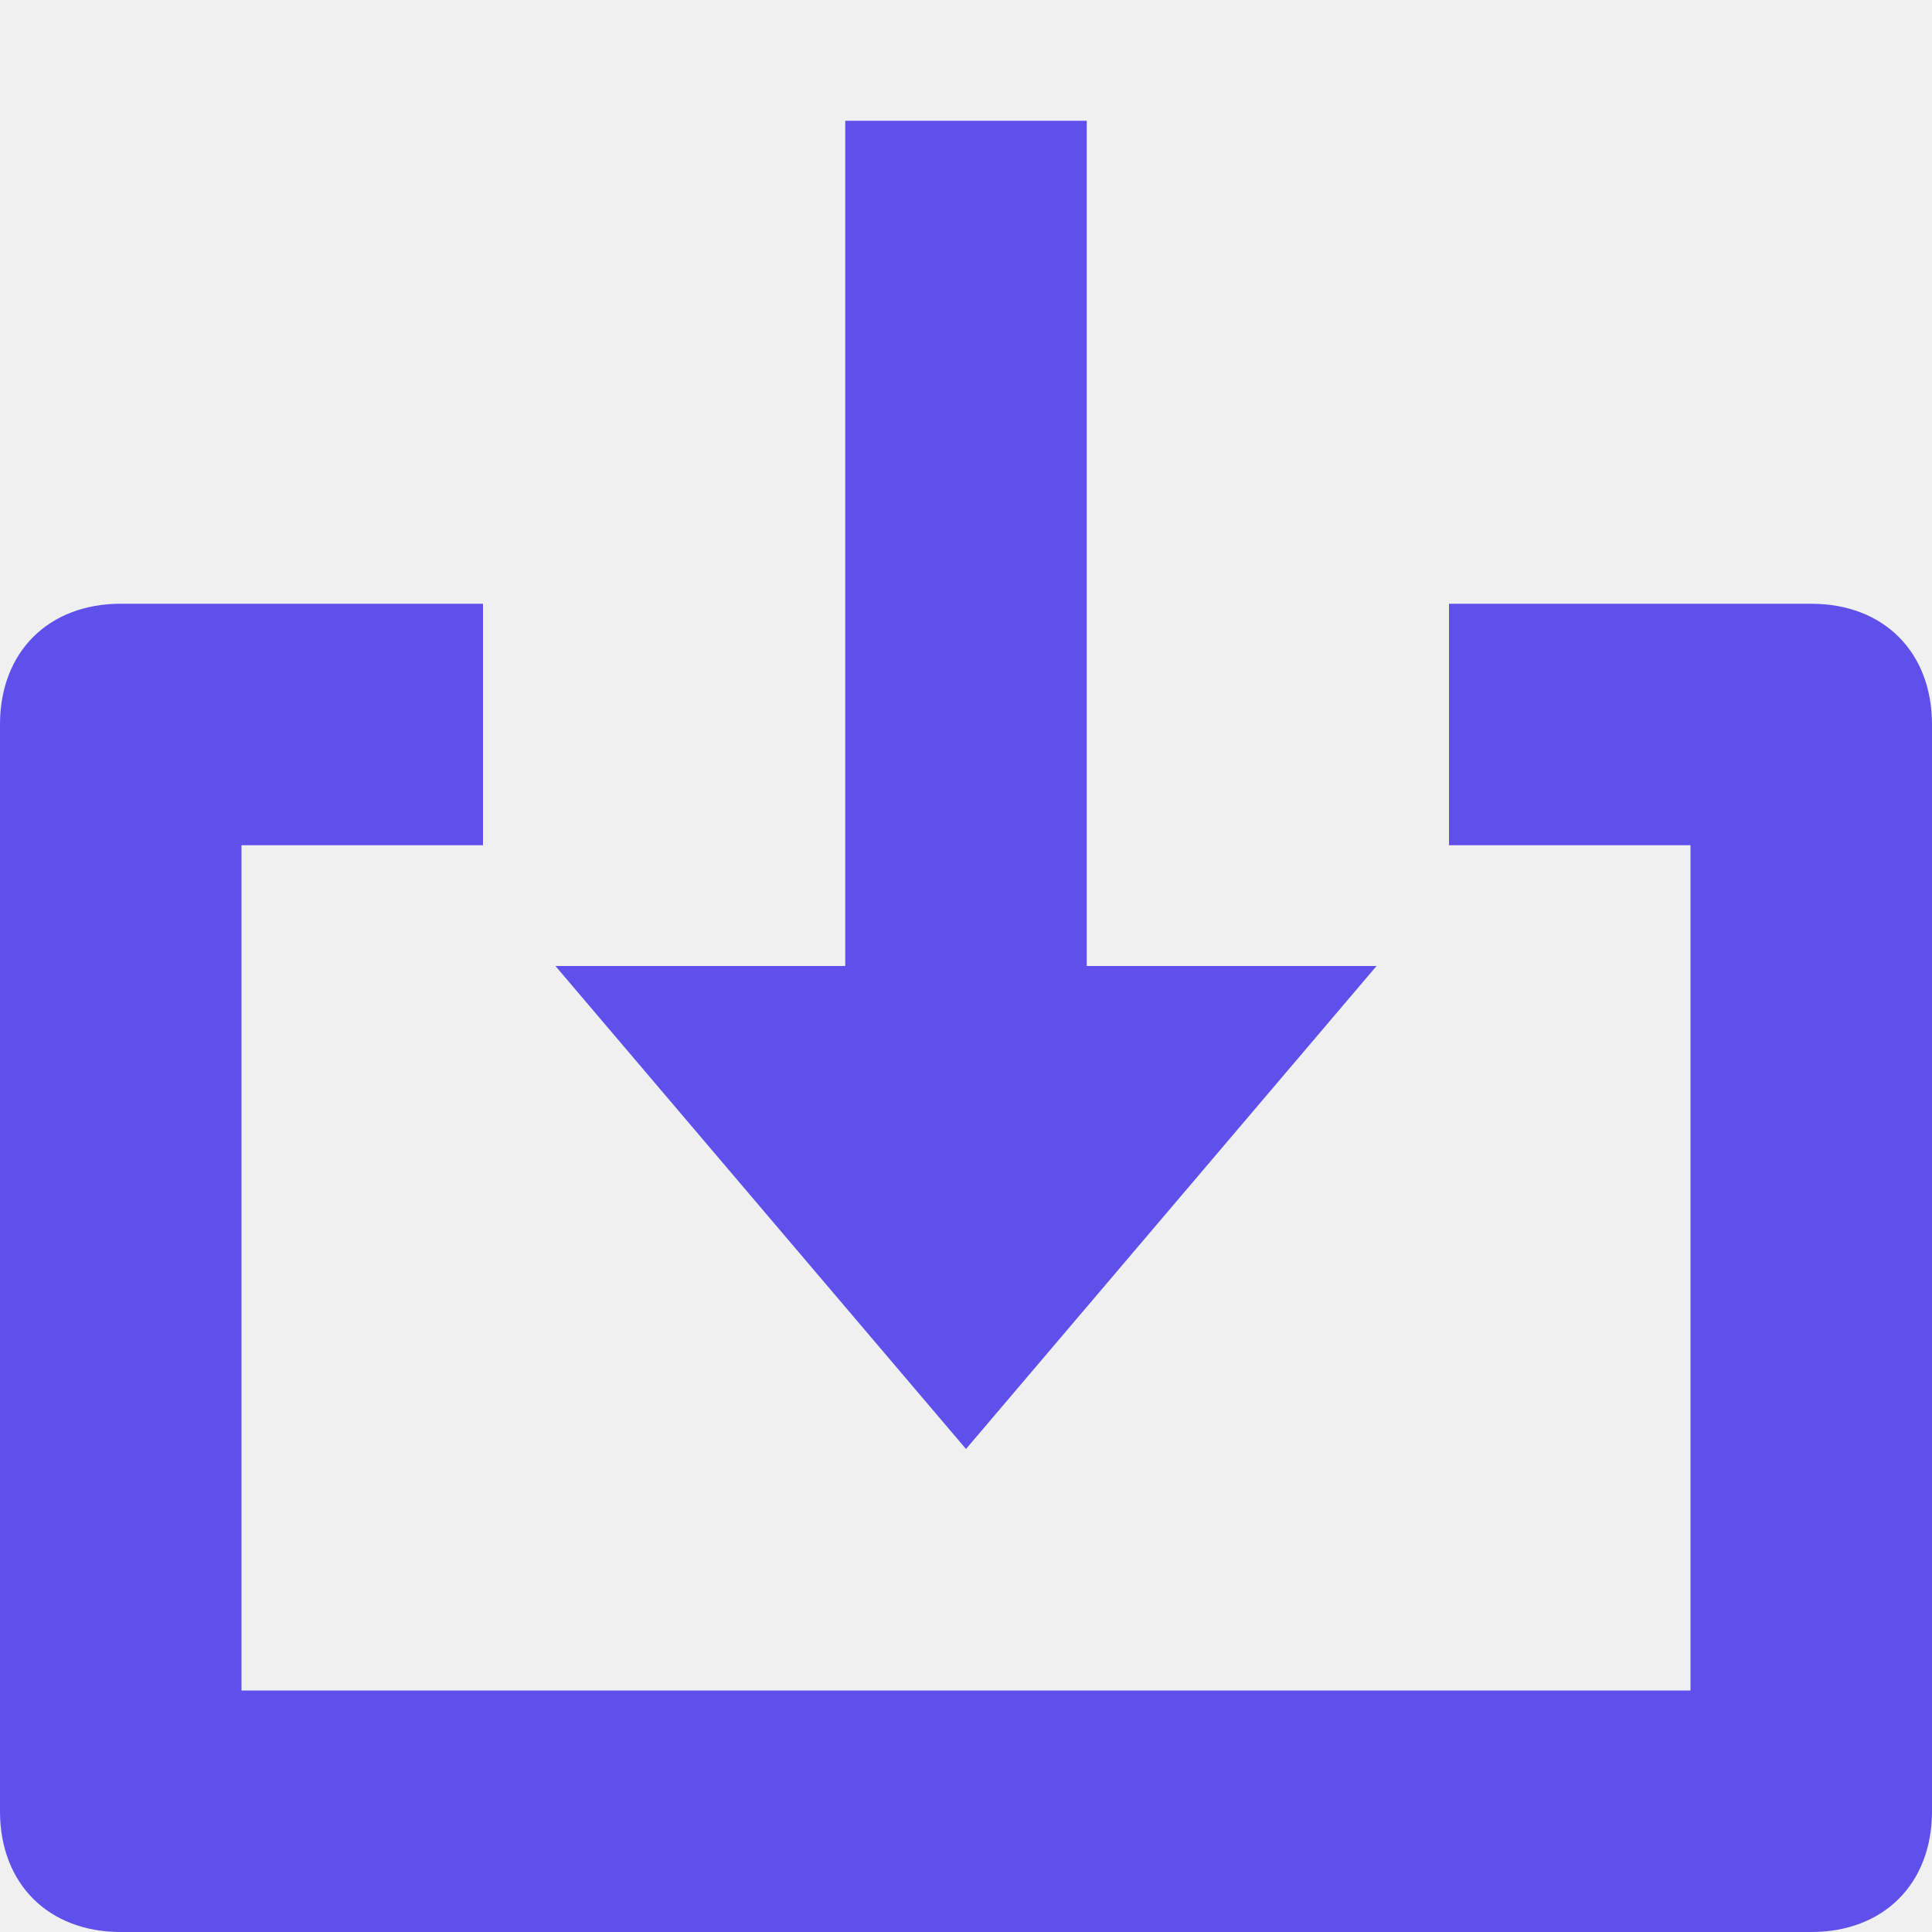
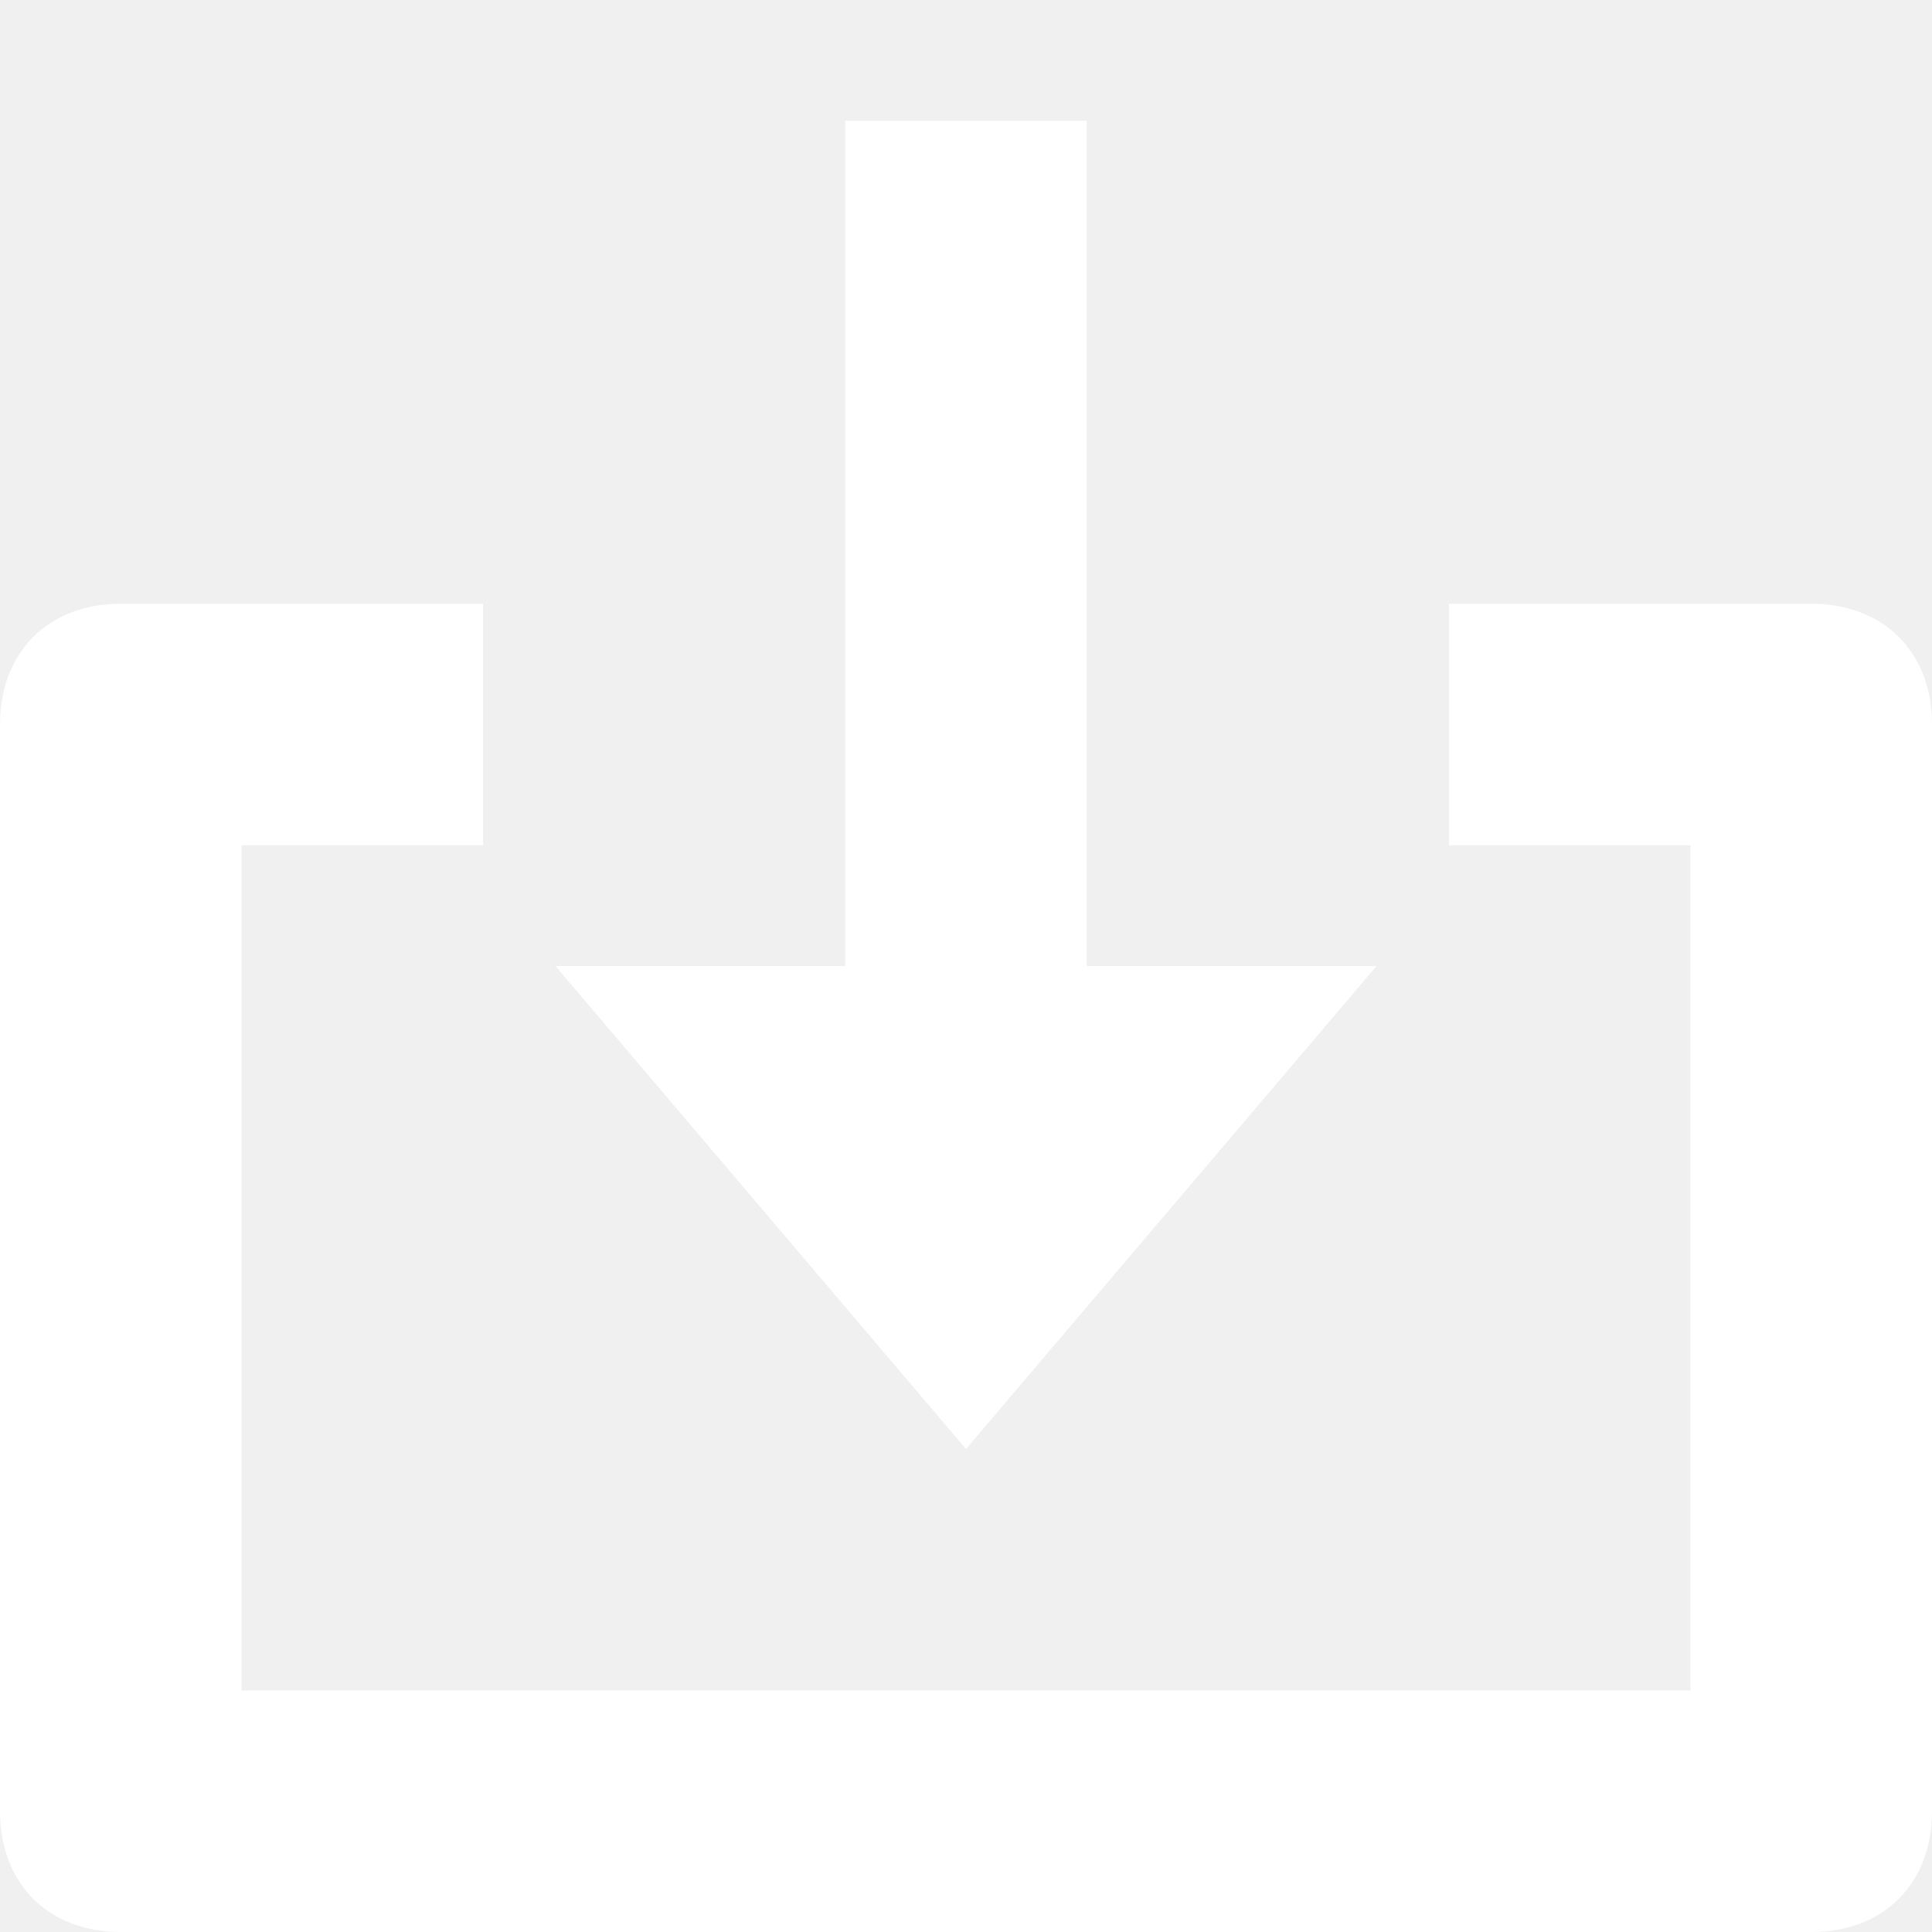
<svg xmlns="http://www.w3.org/2000/svg" style="top: 1.8px !important;" xlink="http://www.w3.org/1999/xlink" x="0px" y="0px" width="16px" height="16px" viewBox="0 0 16 16">
  <g>
-     <polygon data-color="color-2" fill="#5f4feb" points="9,8 9,1 7,1 7,8 4.6,8 8,12 11.4,8 " />
-     <path fill="#5f4feb" d="M15,16H1c-0.6,0-1-0.4-1-1V6c0-0.6,0.4-1,1-1h3v2H2v7h12V7h-2V5h3c0.6,0,1,0.4,1,1v9C16,15.6,15.6,16,15,16z" />
+     <polygon data-color="color-2" fill="#ffffff" points="9,8 9,1 7,1 7,8 4.6,8 8,12 11.4,8 " />
+     <path fill="#ffffff" d="M15,16H1c-0.6,0-1-0.4-1-1V6c0-0.6,0.4-1,1-1h3v2H2v7h12V7h-2V5h3c0.6,0,1,0.4,1,1v9C16,15.6,15.6,16,15,16z" />
  </g>
</svg>
